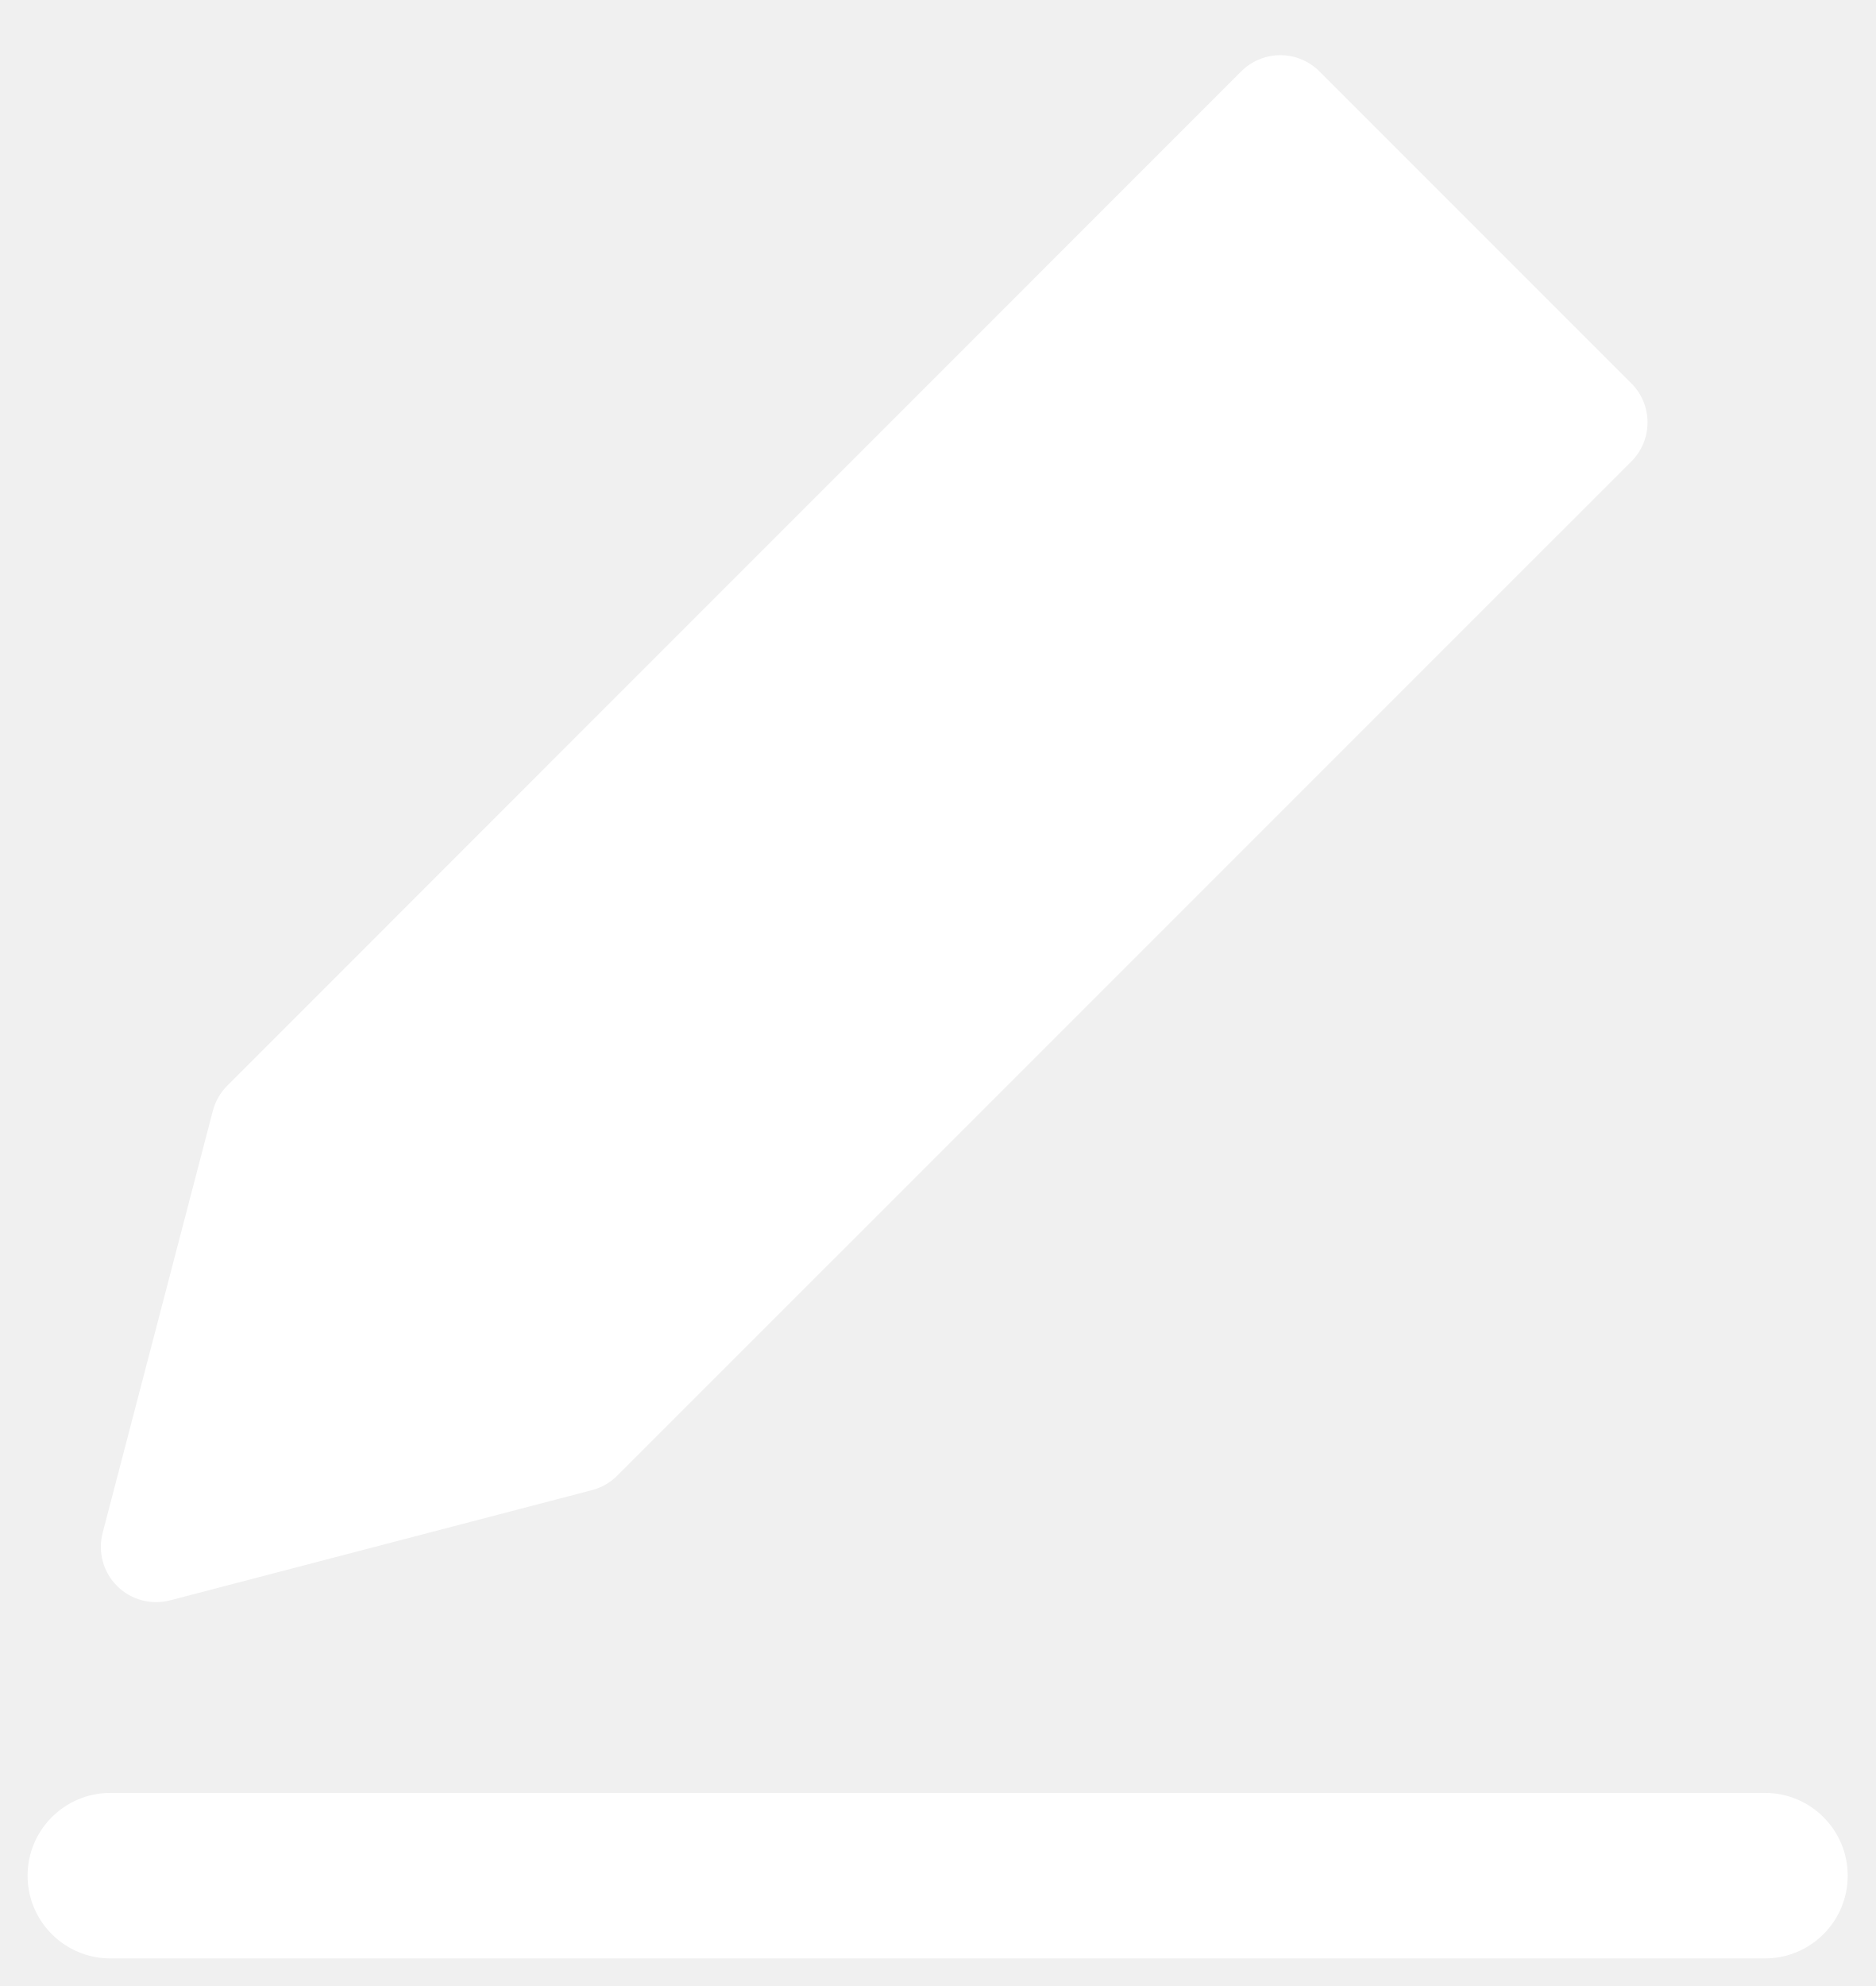
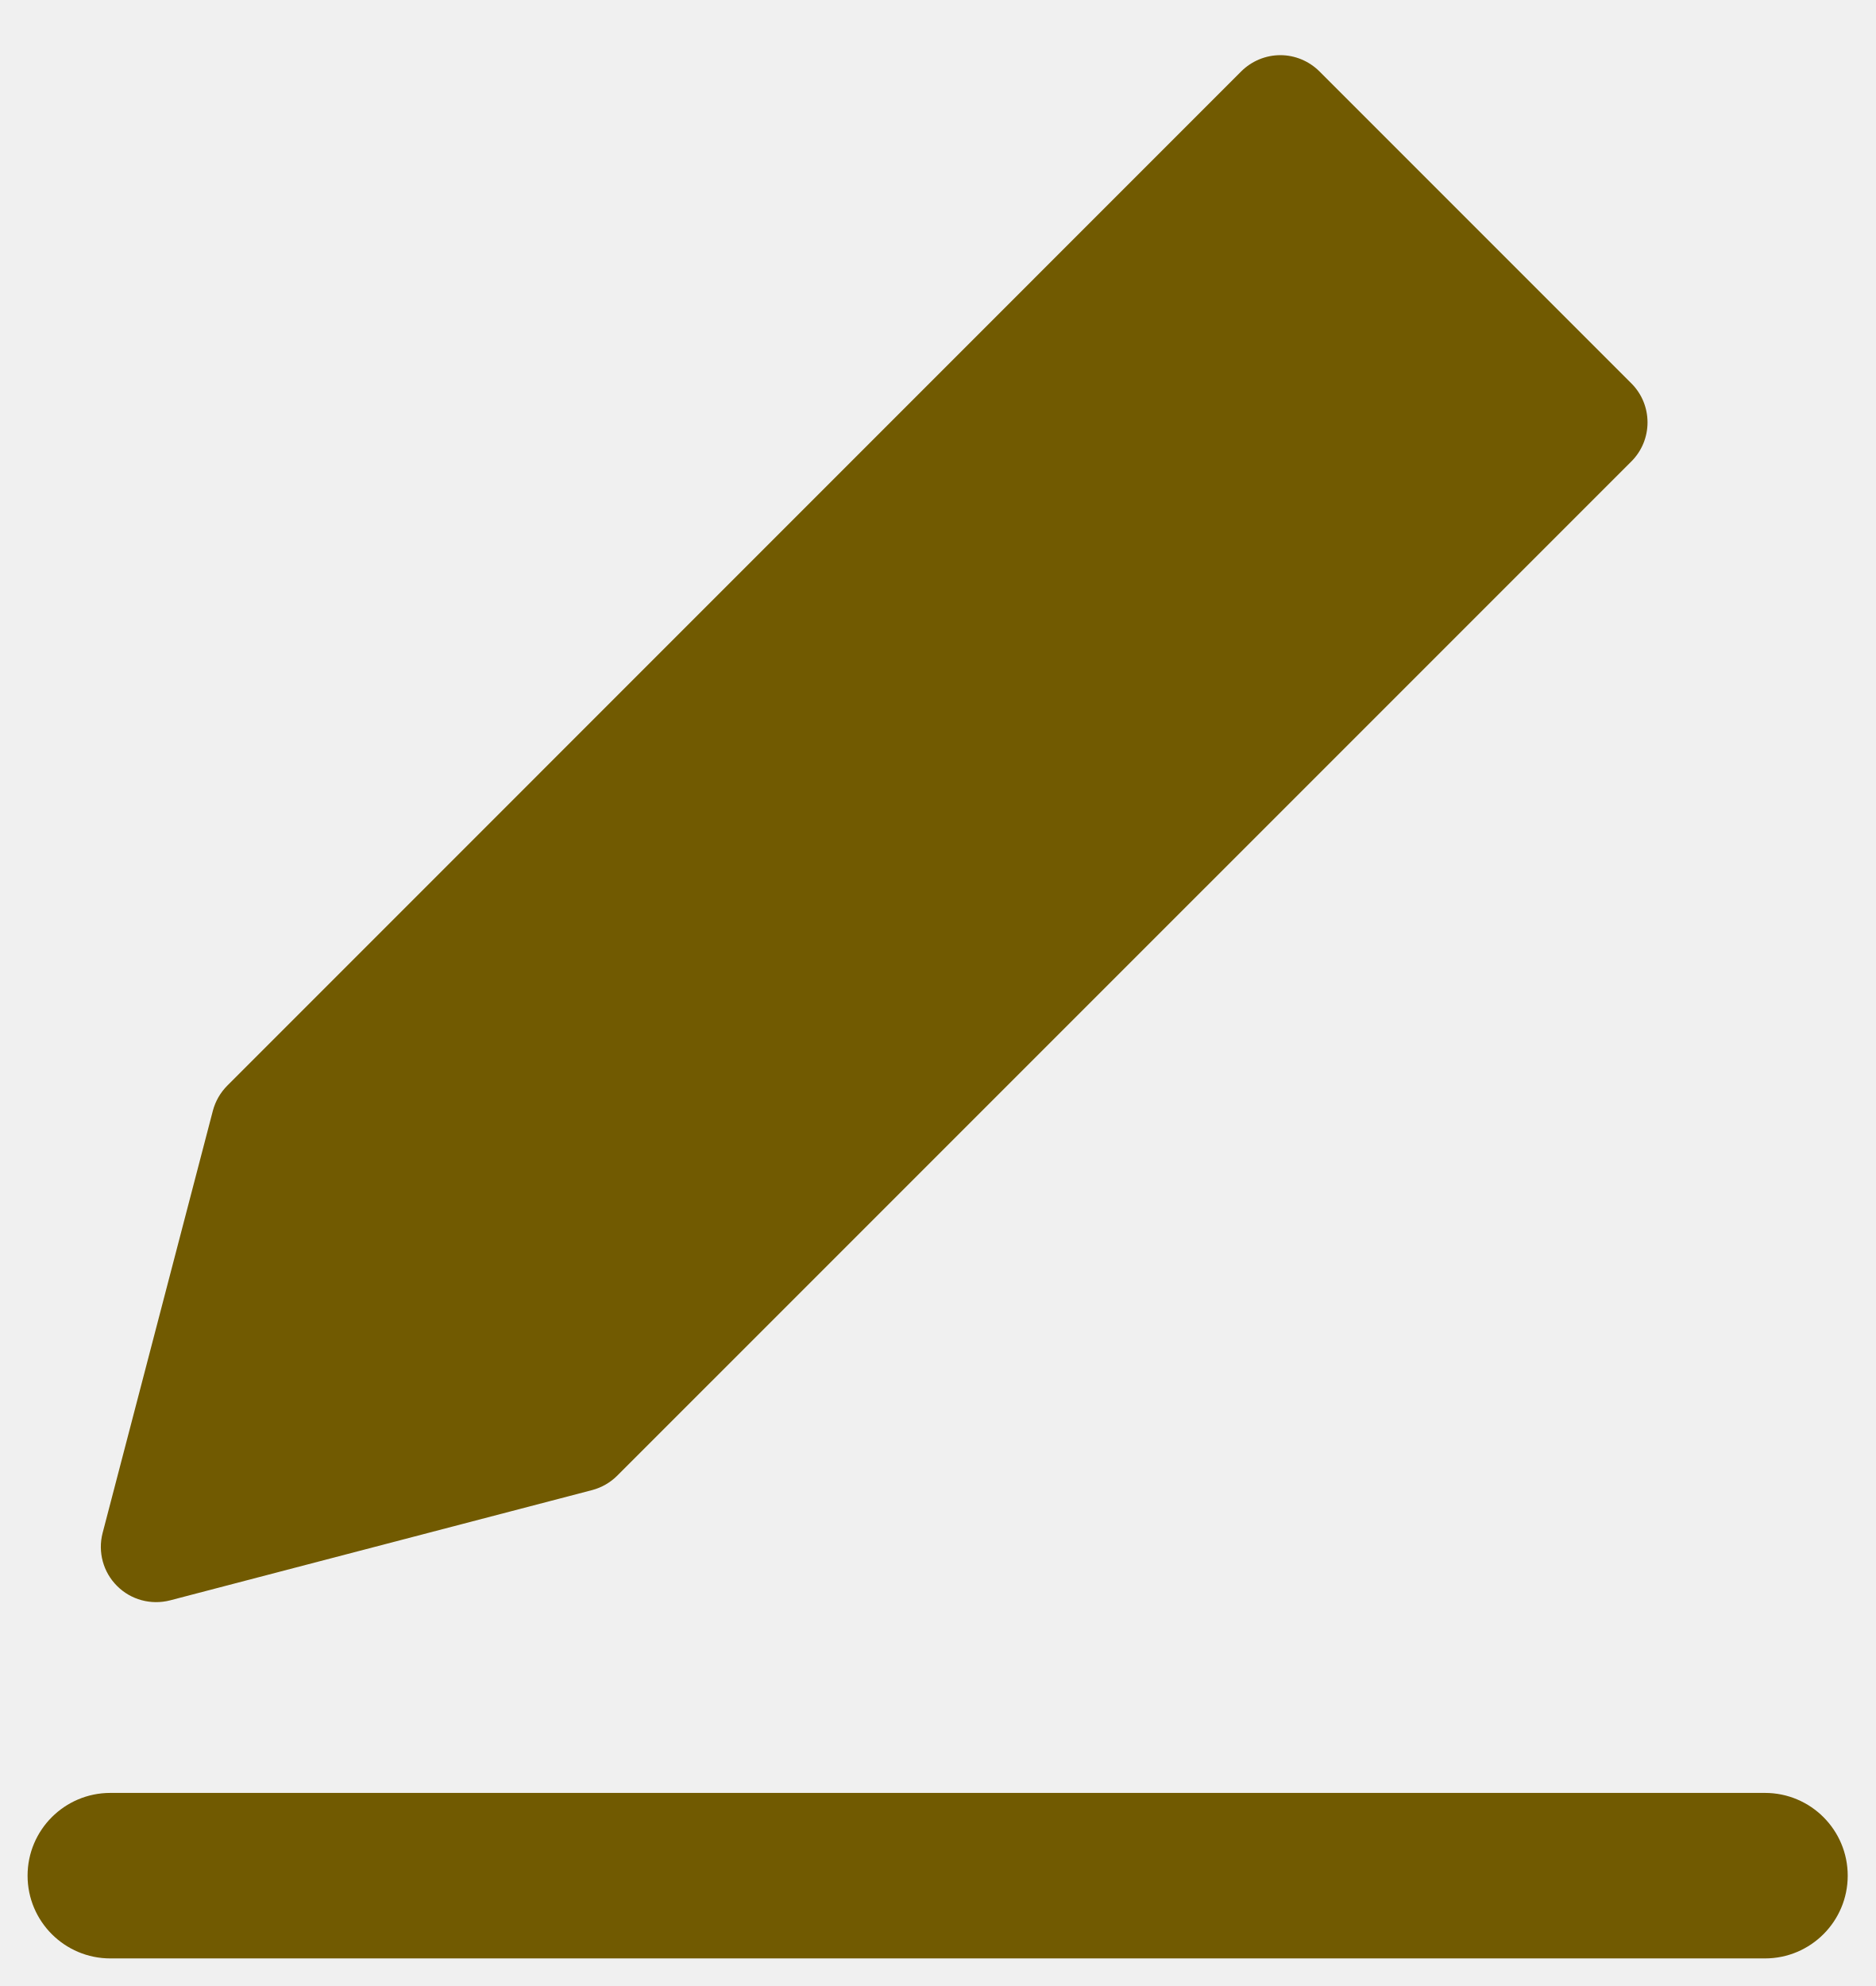
- <svg xmlns="http://www.w3.org/2000/svg" width="17" height="18" viewBox="0 0 17 18">
-   <path d="M11.607 0.5C11.739 0.5 11.866 0.553 11.96 0.646L14.789 3.475C14.984 3.67 14.984 3.987 14.789 4.182L5.596 13.374C5.533 13.437 5.455 13.482 5.369 13.505L1.541 14.505C1.369 14.549 1.186 14.5 1.061 14.374C0.935 14.249 0.886 14.066 0.93 13.895L1.93 10.066C1.953 9.98 1.998 9.902 2.061 9.839L11.253 0.646C11.347 0.553 11.474 0.5 11.607 0.5Z" fill="white" />
-   <path d="M1 16.25C0.586 16.25 0.25 16.586 0.25 17C0.25 17.414 0.586 17.75 1 17.75H16C16.414 17.75 16.75 17.414 16.75 17C16.75 16.586 16.414 16.25 16 16.25H1Z" fill="white" />
+ <svg xmlns="http://www.w3.org/2000/svg" width="17" height="18" viewBox="0 0 17 18" fill="#715a01">
+   <path d="M11.607 0.5C11.739 0.5 11.866 0.553 11.96 0.646L14.789 3.475C14.984 3.67 14.984 3.987 14.789 4.182L5.596 13.374C5.533 13.437 5.455 13.482 5.369 13.505L1.541 14.505C1.369 14.549 1.186 14.5 1.061 14.374C0.935 14.249 0.886 14.066 0.93 13.895L1.93 10.066C1.953 9.98 1.998 9.902 2.061 9.839L11.253 0.646C11.347 0.553 11.474 0.5 11.607 0.5Z" />
+   <path d="M1 16.25C0.586 16.25 0.25 16.586 0.25 17C0.25 17.414 0.586 17.75 1 17.75H16C16.414 17.75 16.75 17.414 16.75 17C16.75 16.586 16.414 16.25 16 16.25H1Z" />
</svg>
